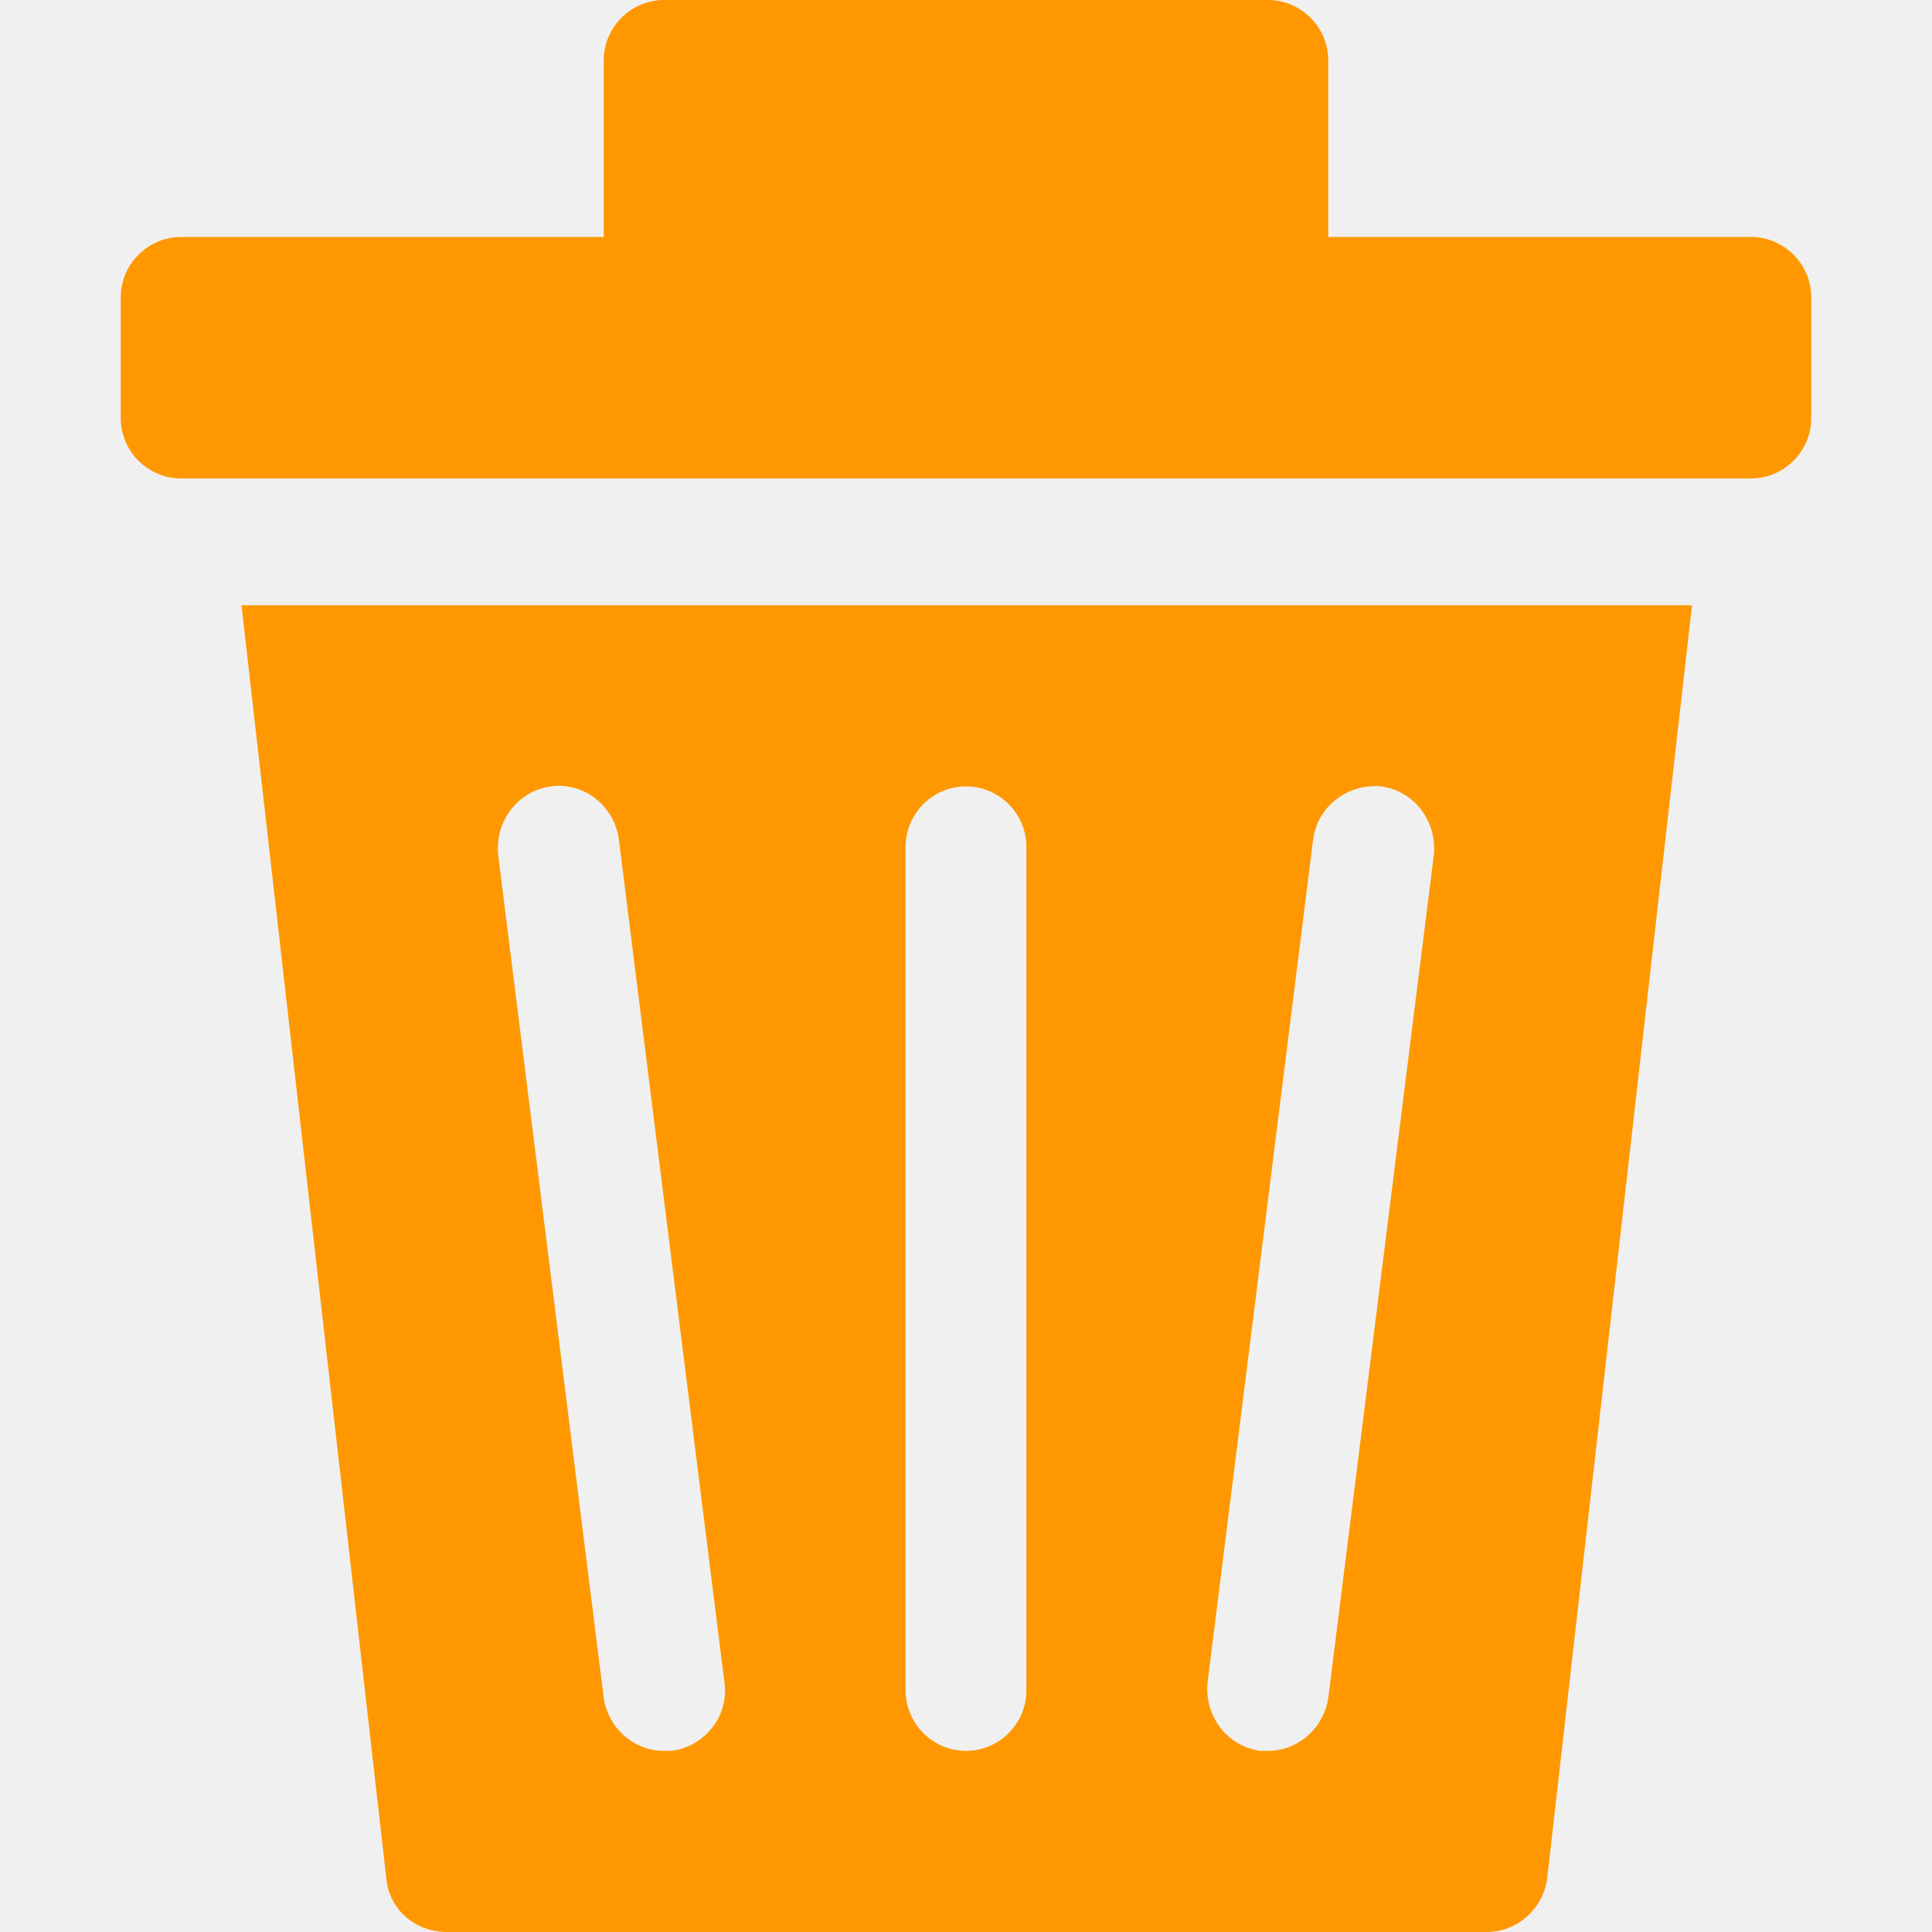
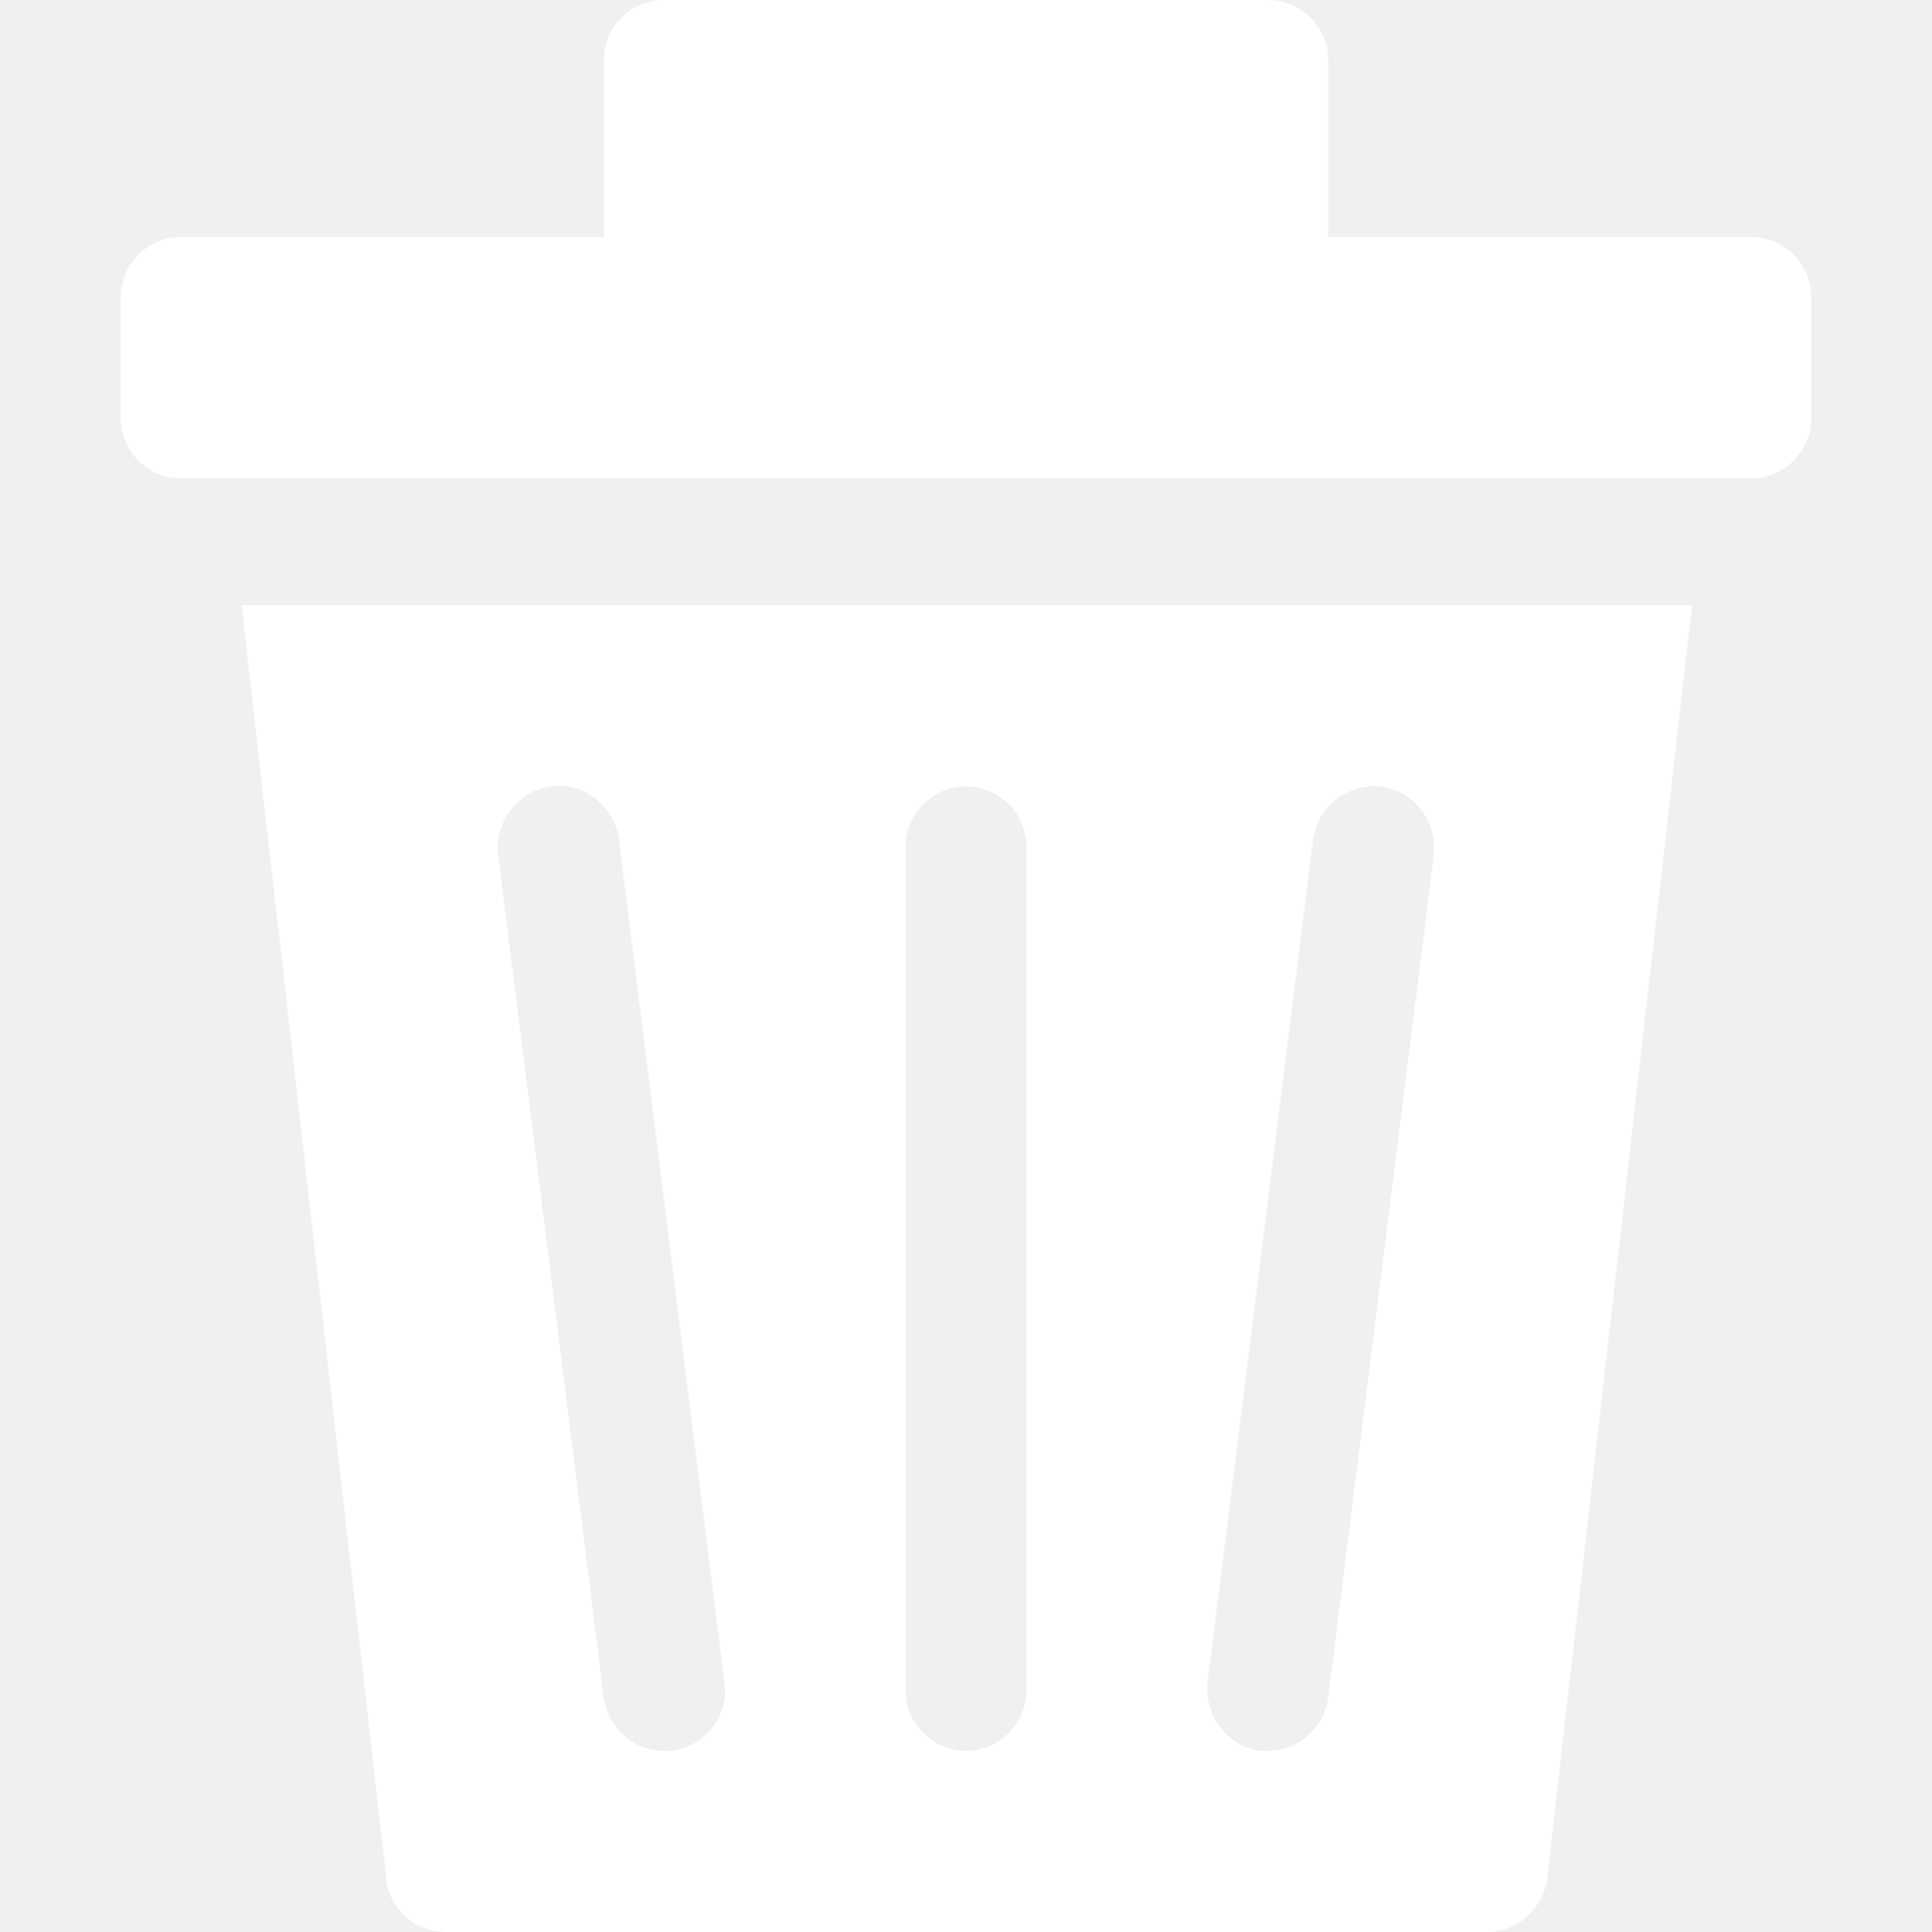
<svg xmlns="http://www.w3.org/2000/svg" width="1920" zoomAndPan="magnify" viewBox="0 0 1440 1440" height="1920" preserveAspectRatio="xMidYMid meet" version="1.0">
-   <path fill="#ff9800" d="M 1305 176.625 L 990 176.625 L 990 45 C 990 20.25 969.75 0 945 0 L 495 0 C 470.25 0 450 20.25 450 45 L 450 176.625 L 135 176.625 C 110.25 176.625 90 196.875 90 221.625 L 90 311.625 C 90 336.375 110.25 356.625 135 356.625 L 1305 356.625 C 1329.75 356.625 1350 336.375 1350 311.625 L 1350 221.625 C 1350 196.875 1329.75 176.625 1305 176.625 Z M 1305 176.625 " fill-opacity="1" fill-rule="nonzero" />
-   <path fill="#ff9800" d="M 288 1400.625 C 290.25 1423.125 309.375 1440 333 1440 L 1108.125 1440 C 1130.625 1440 1149.75 1423.125 1153.125 1400.625 L 1261.125 451.125 L 180 451.125 Z M 900 1254.375 L 978.75 625.5 C 982.125 600.75 1004.625 583.875 1029.375 586.125 C 1054.125 589.5 1071 612 1068.75 636.75 L 990 1265.625 C 986.625 1288.125 967.5 1305 945 1305 C 942.75 1305 941.625 1305 939.375 1305 C 914.625 1301.625 897.75 1279.125 900 1254.375 Z M 675 631.125 C 675 606.375 695.25 586.125 720 586.125 C 744.75 586.125 765 606.375 765 631.125 L 765 1260 C 765 1284.75 744.75 1305 720 1305 C 695.25 1305 675 1284.75 675 1260 Z M 410.625 586.125 C 435.375 582.75 457.875 600.75 461.25 625.5 L 540 1254.375 C 543.375 1279.125 525.375 1301.625 500.625 1305 C 498.375 1305 497.25 1305 495 1305 C 472.5 1305 453.375 1288.125 450 1265.625 L 371.25 636.75 C 369 612 385.875 589.5 410.625 586.125 Z M 410.625 586.125 " fill-opacity="1" fill-rule="nonzero" />
+   <path fill="#ffffff" d="M 1305 176.625 L 990 176.625 L 990 45 C 990 20.25 969.75 0 945 0 L 495 0 C 470.25 0 450 20.25 450 45 L 450 176.625 L 135 176.625 C 110.25 176.625 90 196.875 90 221.625 L 90 311.625 C 90 336.375 110.25 356.625 135 356.625 L 1305 356.625 C 1329.75 356.625 1350 336.375 1350 311.625 L 1350 221.625 C 1350 196.875 1329.75 176.625 1305 176.625 Z M 1305 176.625 " fill-opacity="1" fill-rule="nonzero" />
+   <path fill="#ffffff" d="M 288 1400.625 C 290.25 1423.125 309.375 1440 333 1440 L 1108.125 1440 C 1130.625 1440 1149.75 1423.125 1153.125 1400.625 L 1261.125 451.125 L 180 451.125 Z M 900 1254.375 L 978.75 625.5 C 982.125 600.75 1004.625 583.875 1029.375 586.125 C 1054.125 589.5 1071 612 1068.75 636.75 L 990 1265.625 C 986.625 1288.125 967.5 1305 945 1305 C 942.75 1305 941.625 1305 939.375 1305 C 914.625 1301.625 897.75 1279.125 900 1254.375 Z M 675 631.125 C 675 606.375 695.25 586.125 720 586.125 C 744.75 586.125 765 606.375 765 631.125 L 765 1260 C 765 1284.75 744.75 1305 720 1305 C 695.25 1305 675 1284.75 675 1260 Z M 410.625 586.125 C 435.375 582.75 457.875 600.75 461.25 625.5 L 540 1254.375 C 543.375 1279.125 525.375 1301.625 500.625 1305 C 498.375 1305 497.25 1305 495 1305 C 472.5 1305 453.375 1288.125 450 1265.625 L 371.25 636.75 C 369 612 385.875 589.5 410.625 586.125 Z M 410.625 586.125 " fill-opacity="1" fill-rule="nonzero" />
</svg>
